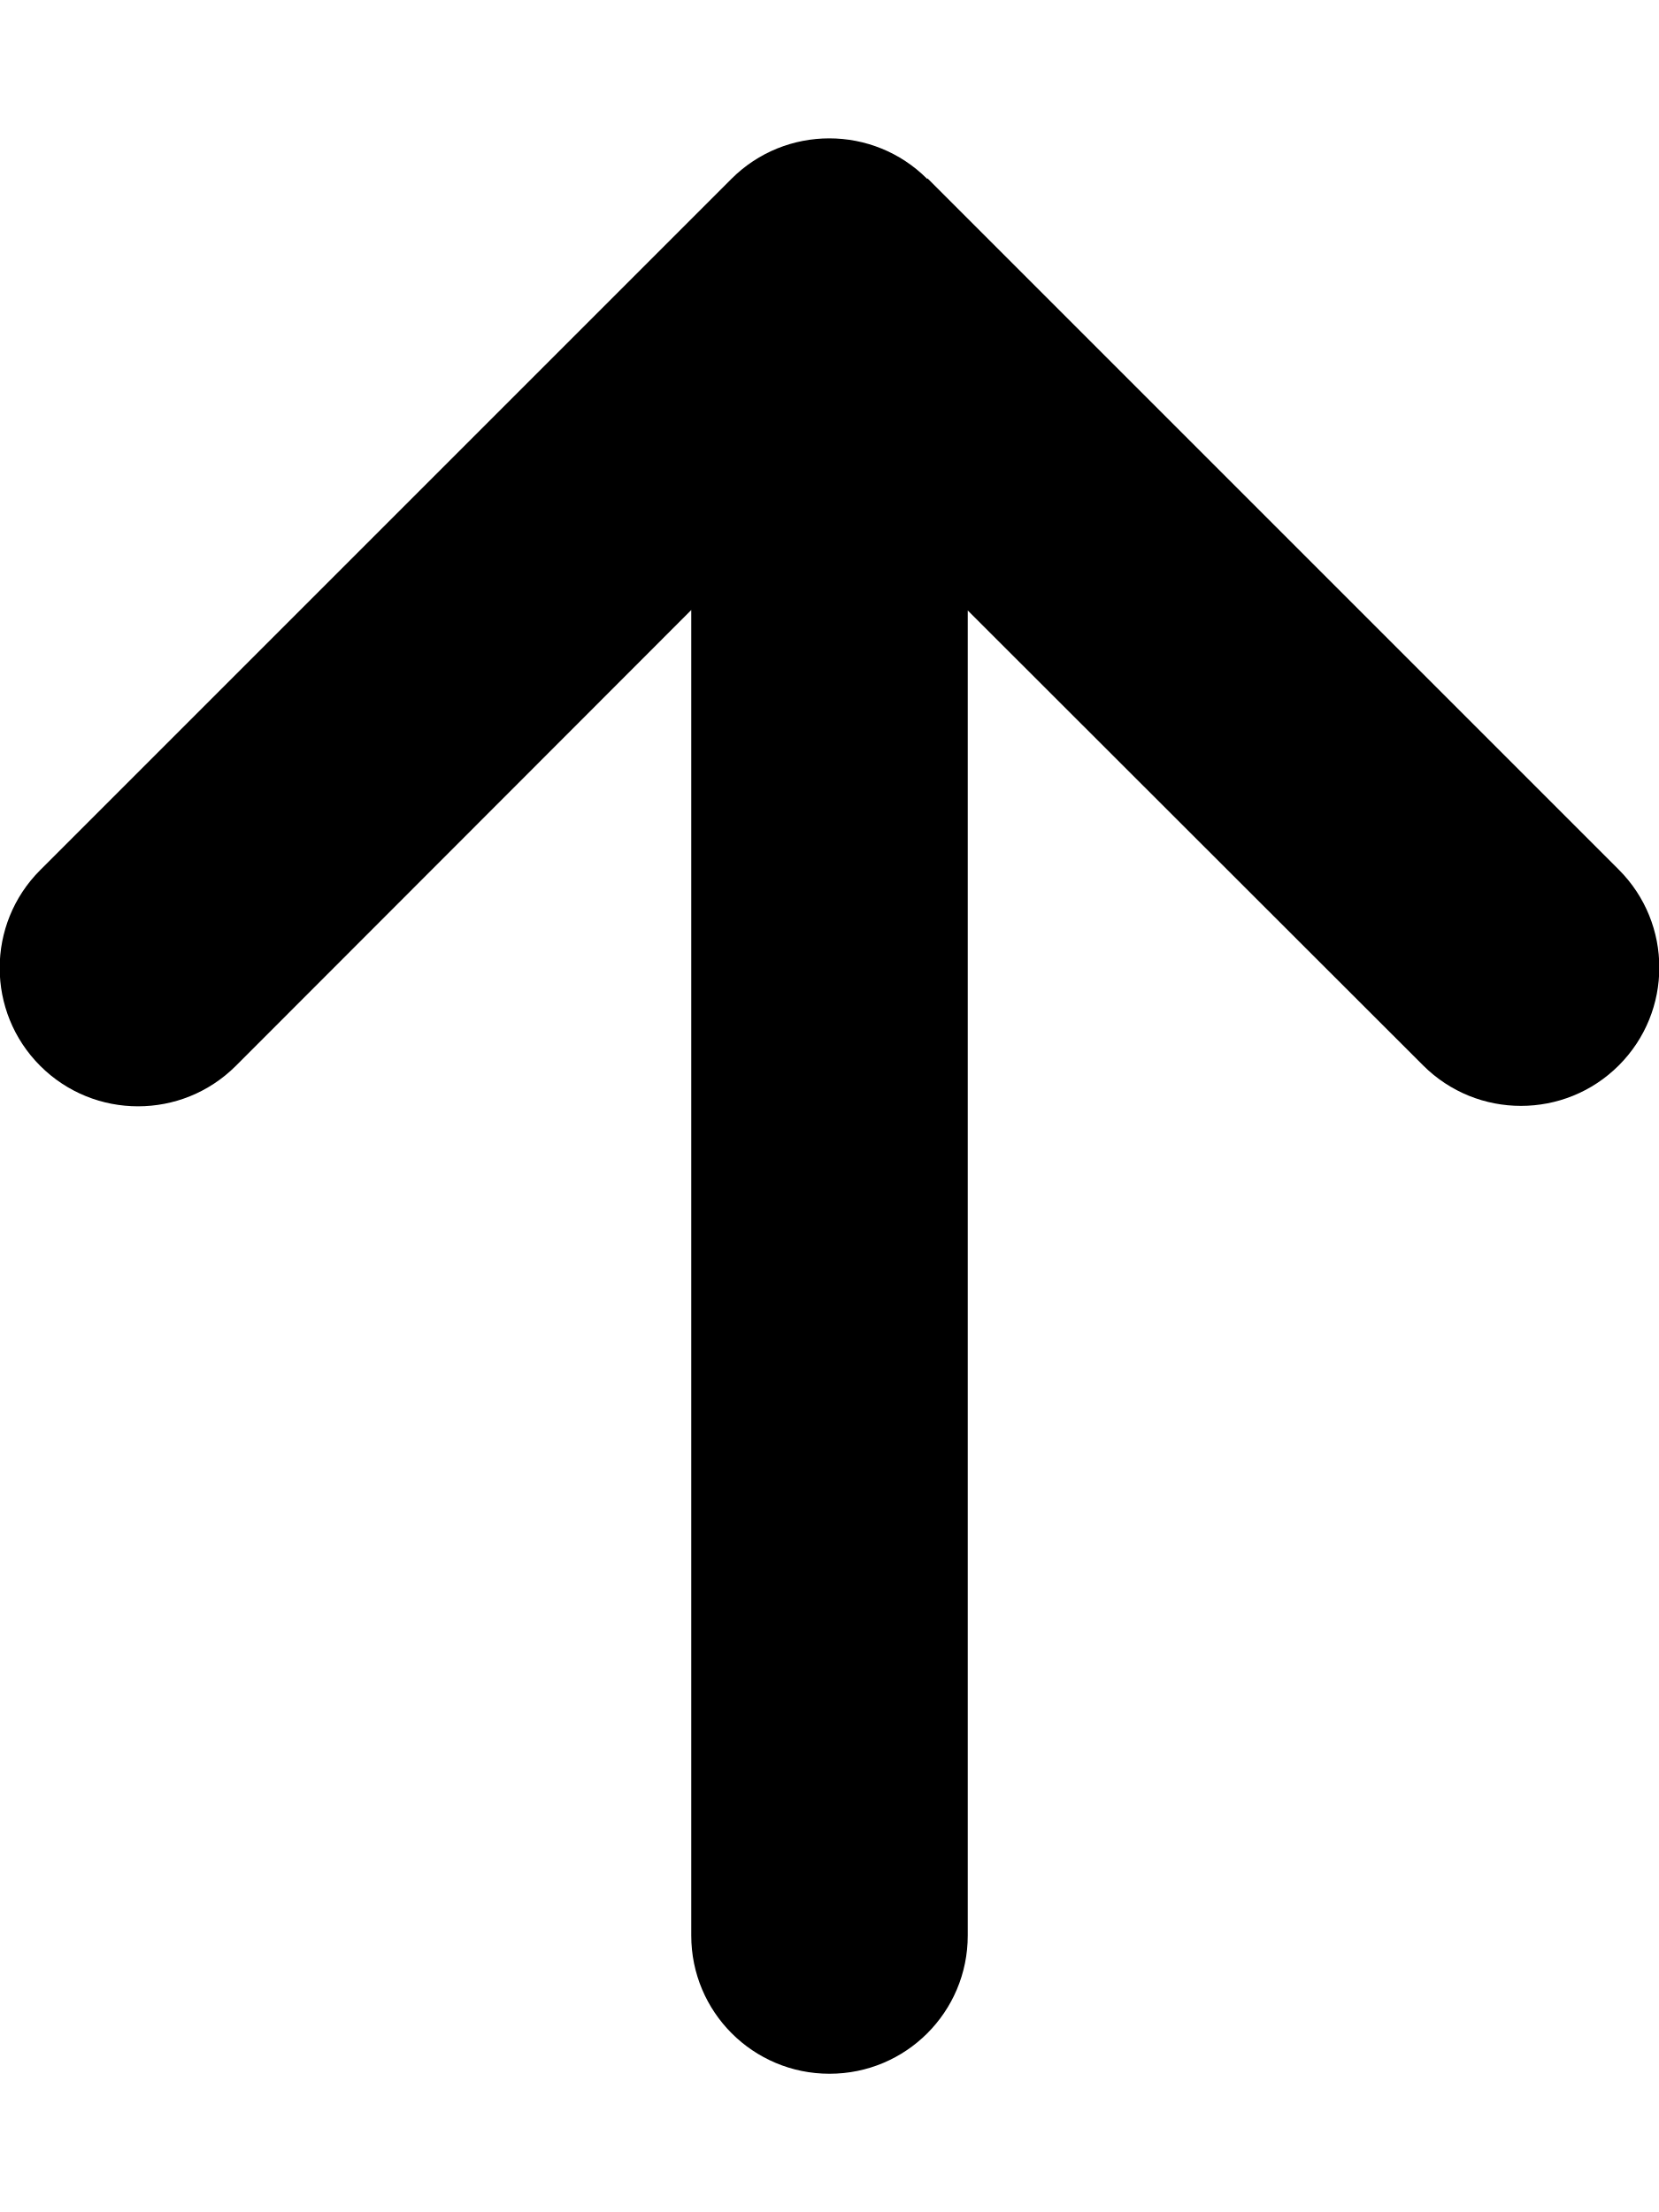
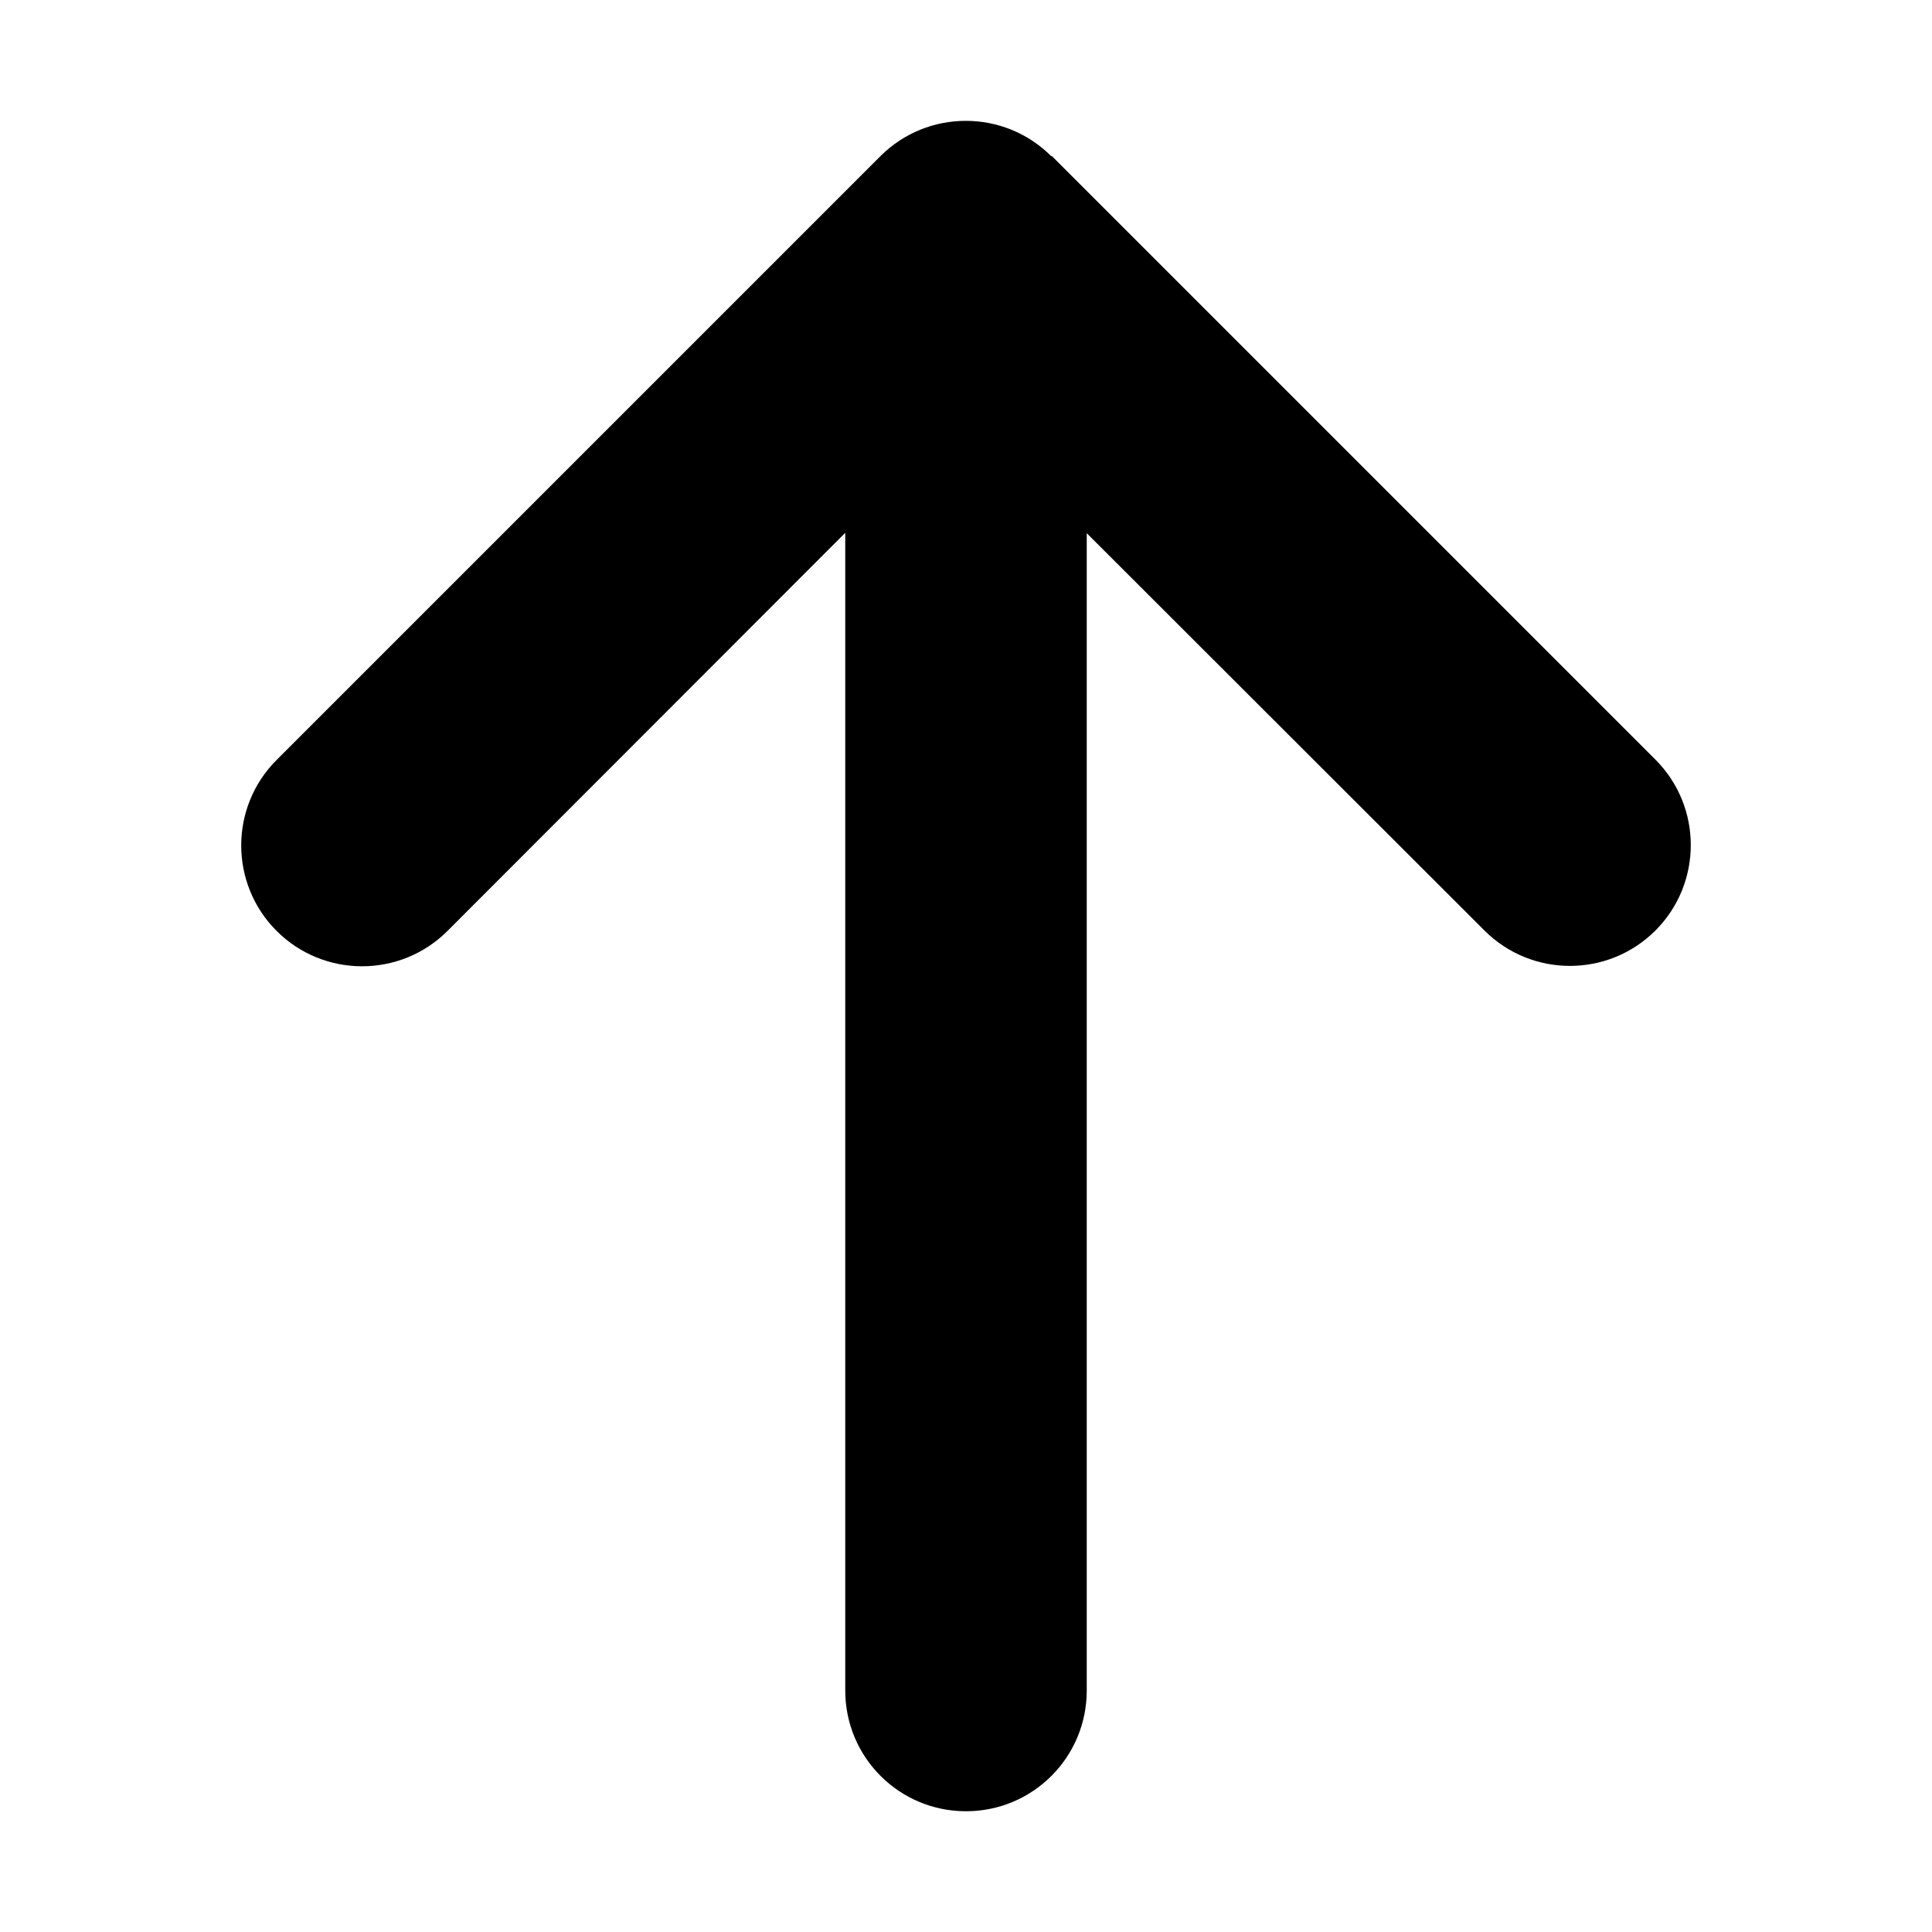
- <svg xmlns="http://www.w3.org/2000/svg" viewBox="0 0 384 512">
+ <svg xmlns="http://www.w3.org/2000/svg" viewBox="-64 0 512 512">
  <path d="M214.6 41.4c-12.5-12.5-32.8-12.5-45.3 0l-160 160c-12.5 12.5-12.5 32.8 0 45.3s32.8 12.5 45.3 0L160 141.2 160 448c0 17.7 14.3 32 32 32s32-14.3 32-32l0-306.7L329.4 246.6c12.5 12.5 32.8 12.5 45.3 0s12.5-32.8 0-45.3l-160-160z" />
</svg>
